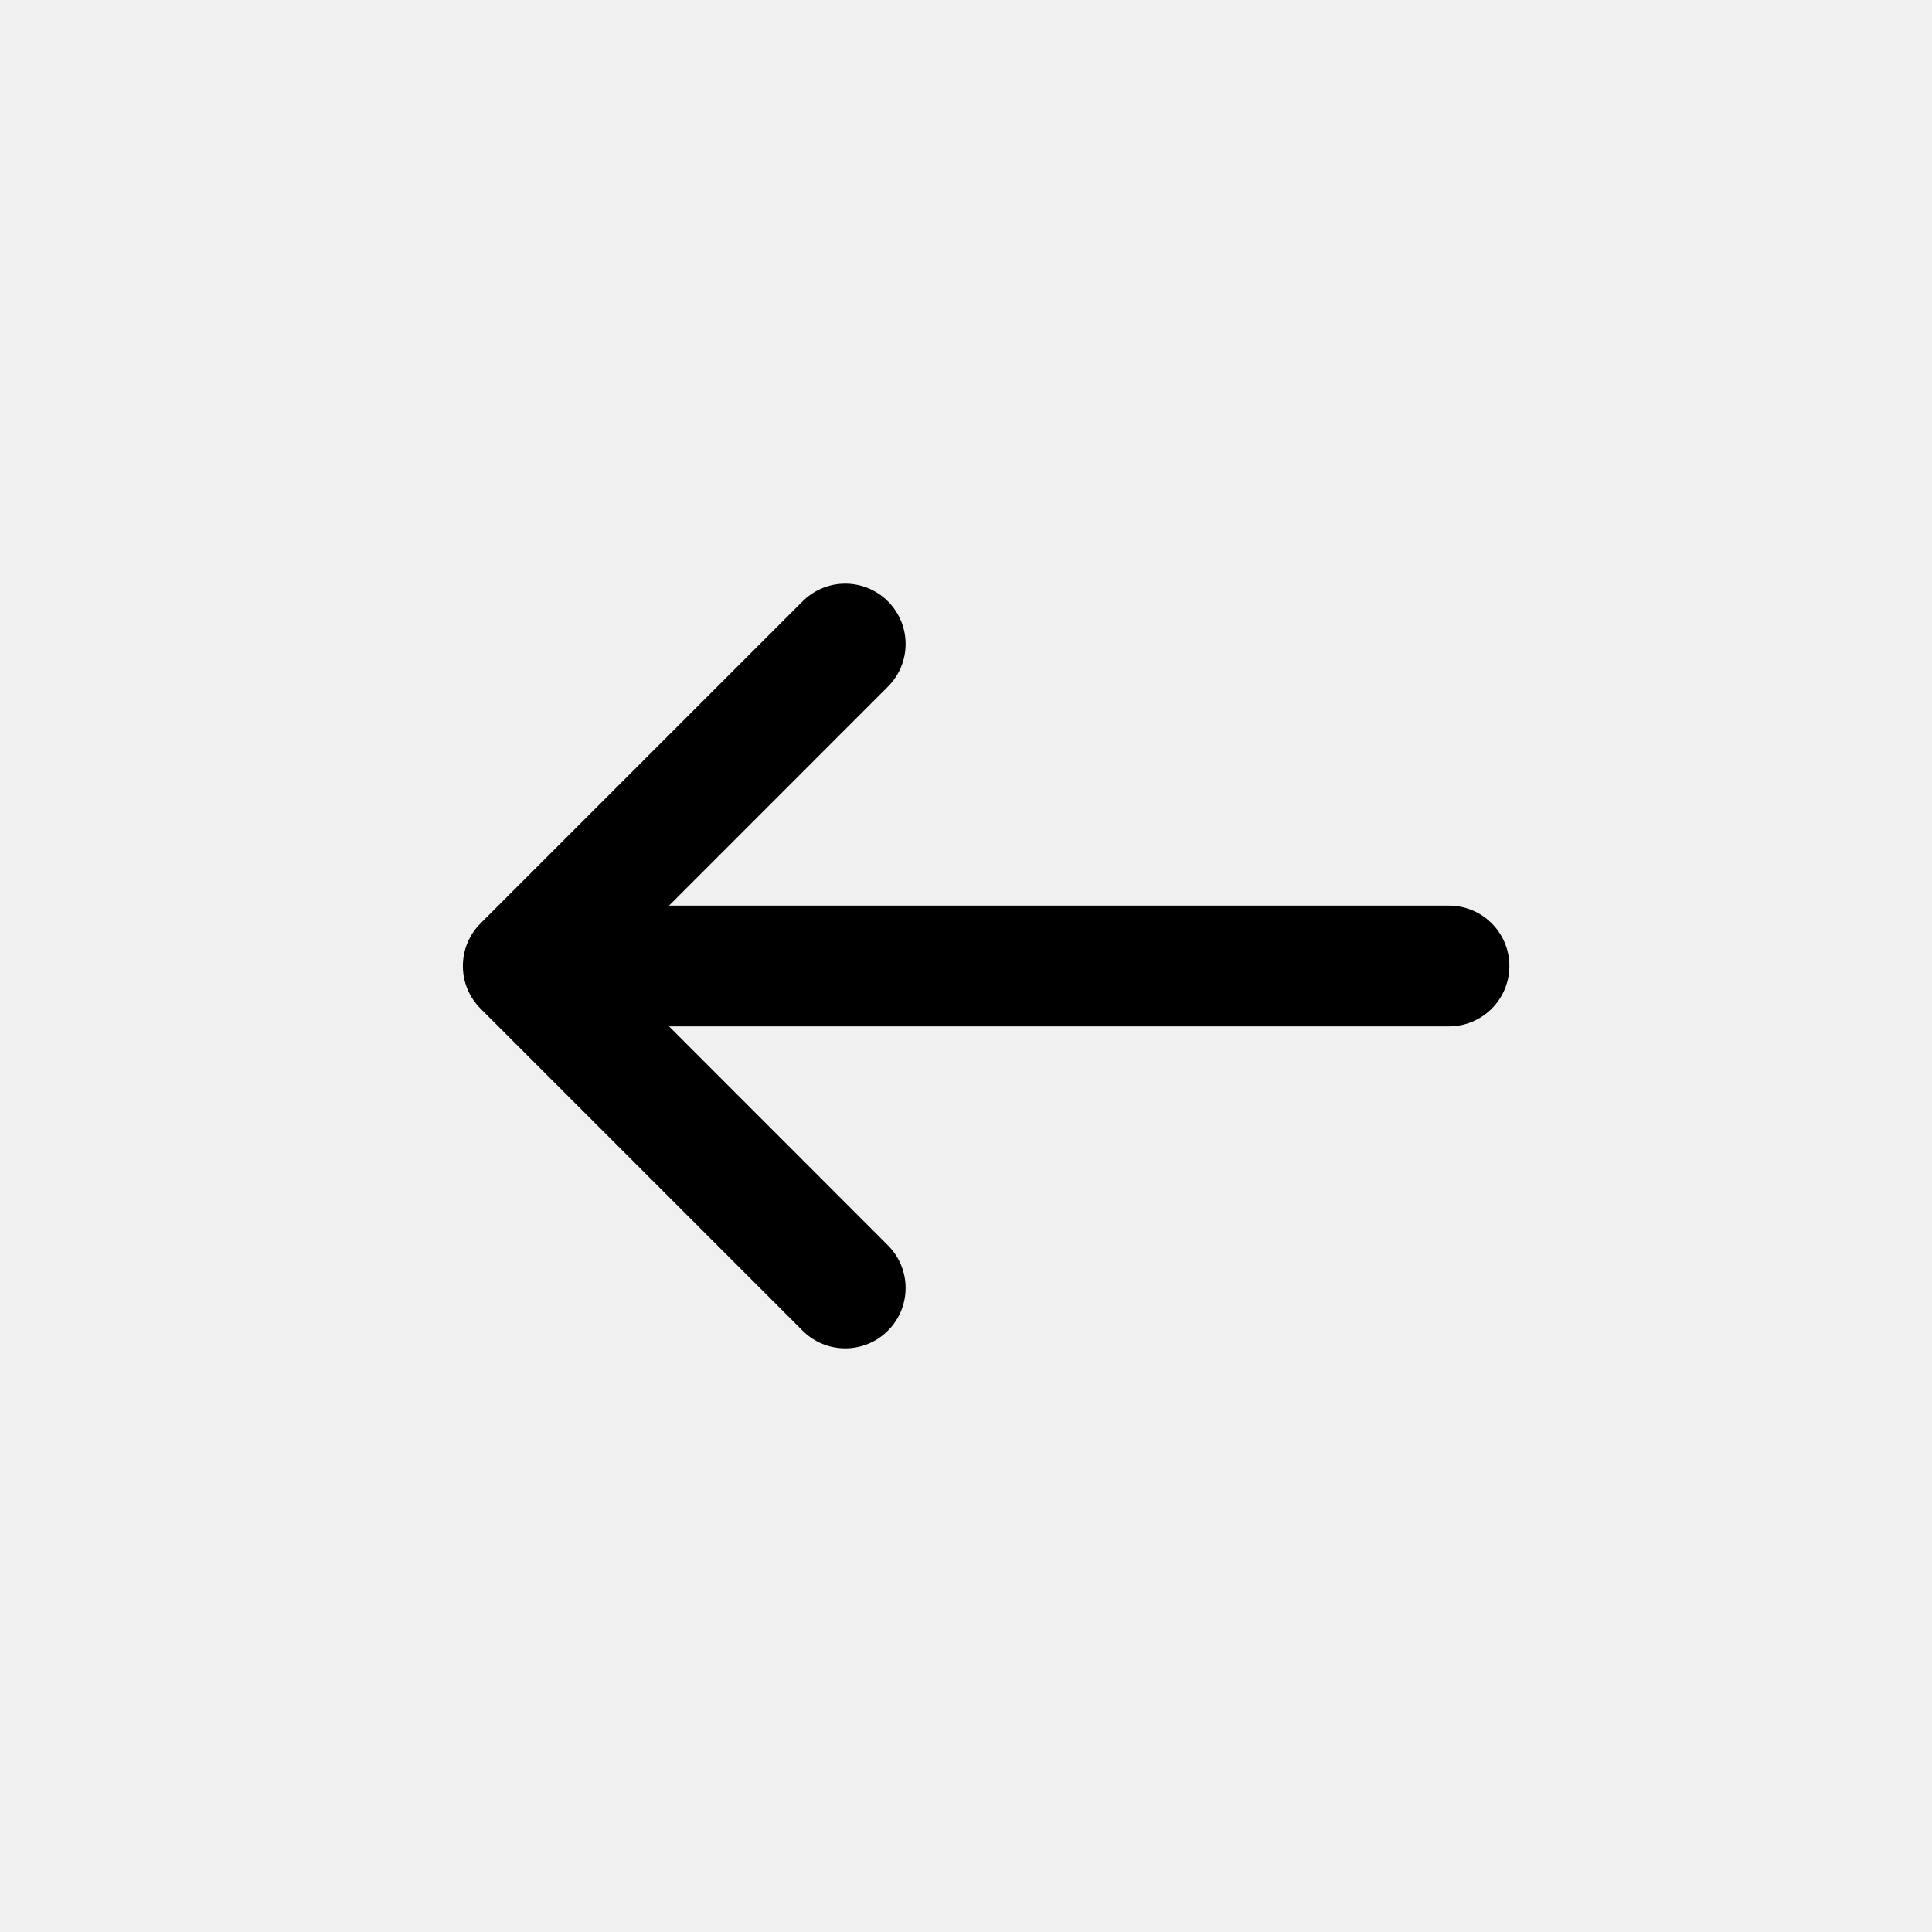
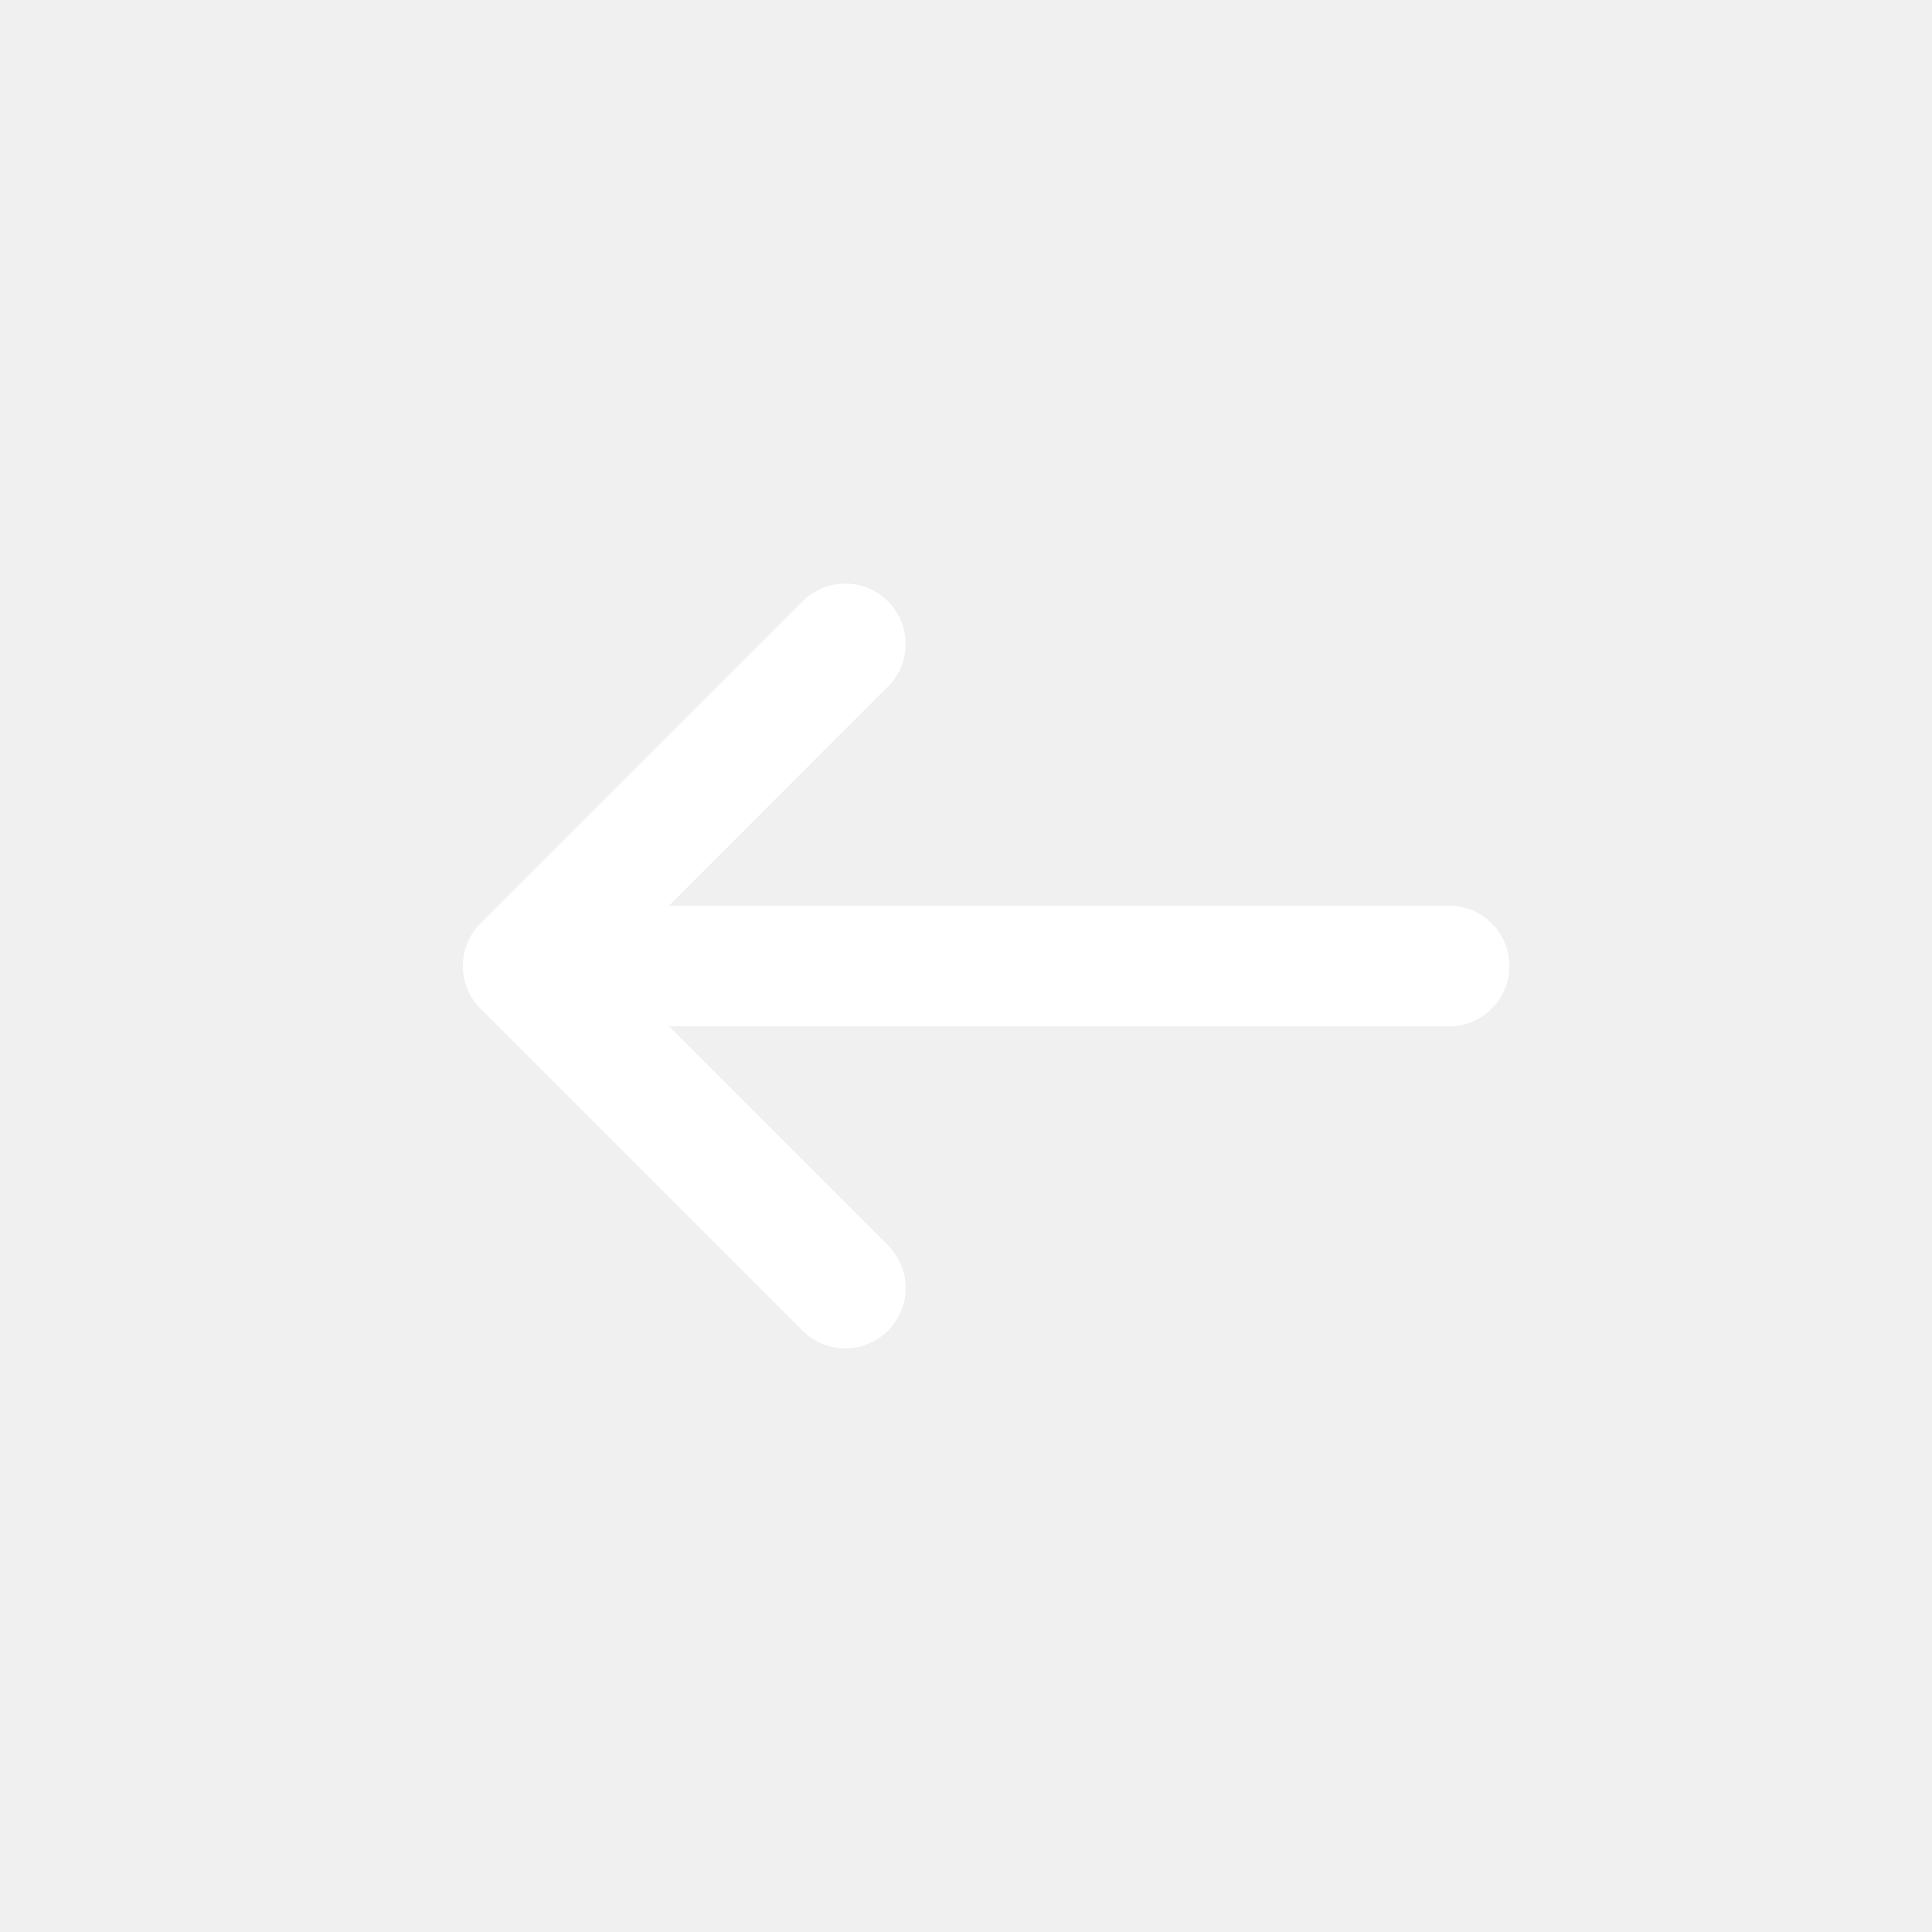
<svg xmlns="http://www.w3.org/2000/svg" width="24" height="24" viewBox="0 0 24 24" fill="none">
-   <path d="M11.03 8.53C11.323 8.237 11.323 7.763 11.03 7.47C10.737 7.177 10.263 7.177 9.97 7.47L5.97 11.47C5.823 11.616 5.75 11.808 5.75 12C5.75 12.102 5.77 12.199 5.807 12.287C5.844 12.376 5.898 12.458 5.97 12.53L9.97 16.53C10.263 16.823 10.737 16.823 11.03 16.53C11.323 16.237 11.323 15.763 11.03 15.47L8.311 12.75H18C18.414 12.75 18.75 12.414 18.75 12C18.75 11.586 18.414 11.25 18 11.25H8.311L11.03 8.53Z" fill="black" />
+   <path d="M11.03 8.53C11.323 8.237 11.323 7.763 11.03 7.47C10.737 7.177 10.263 7.177 9.97 7.47L5.97 11.47C5.823 11.616 5.75 11.808 5.75 12C5.75 12.102 5.77 12.199 5.807 12.287C5.844 12.376 5.898 12.458 5.97 12.53L9.97 16.53C10.263 16.823 10.737 16.823 11.03 16.53C11.323 16.237 11.323 15.763 11.03 15.47L8.311 12.75H18C18.414 12.75 18.75 12.414 18.75 12C18.75 11.586 18.414 11.25 18 11.25H8.311L11.03 8.53Z" fill="white" />
</svg>
